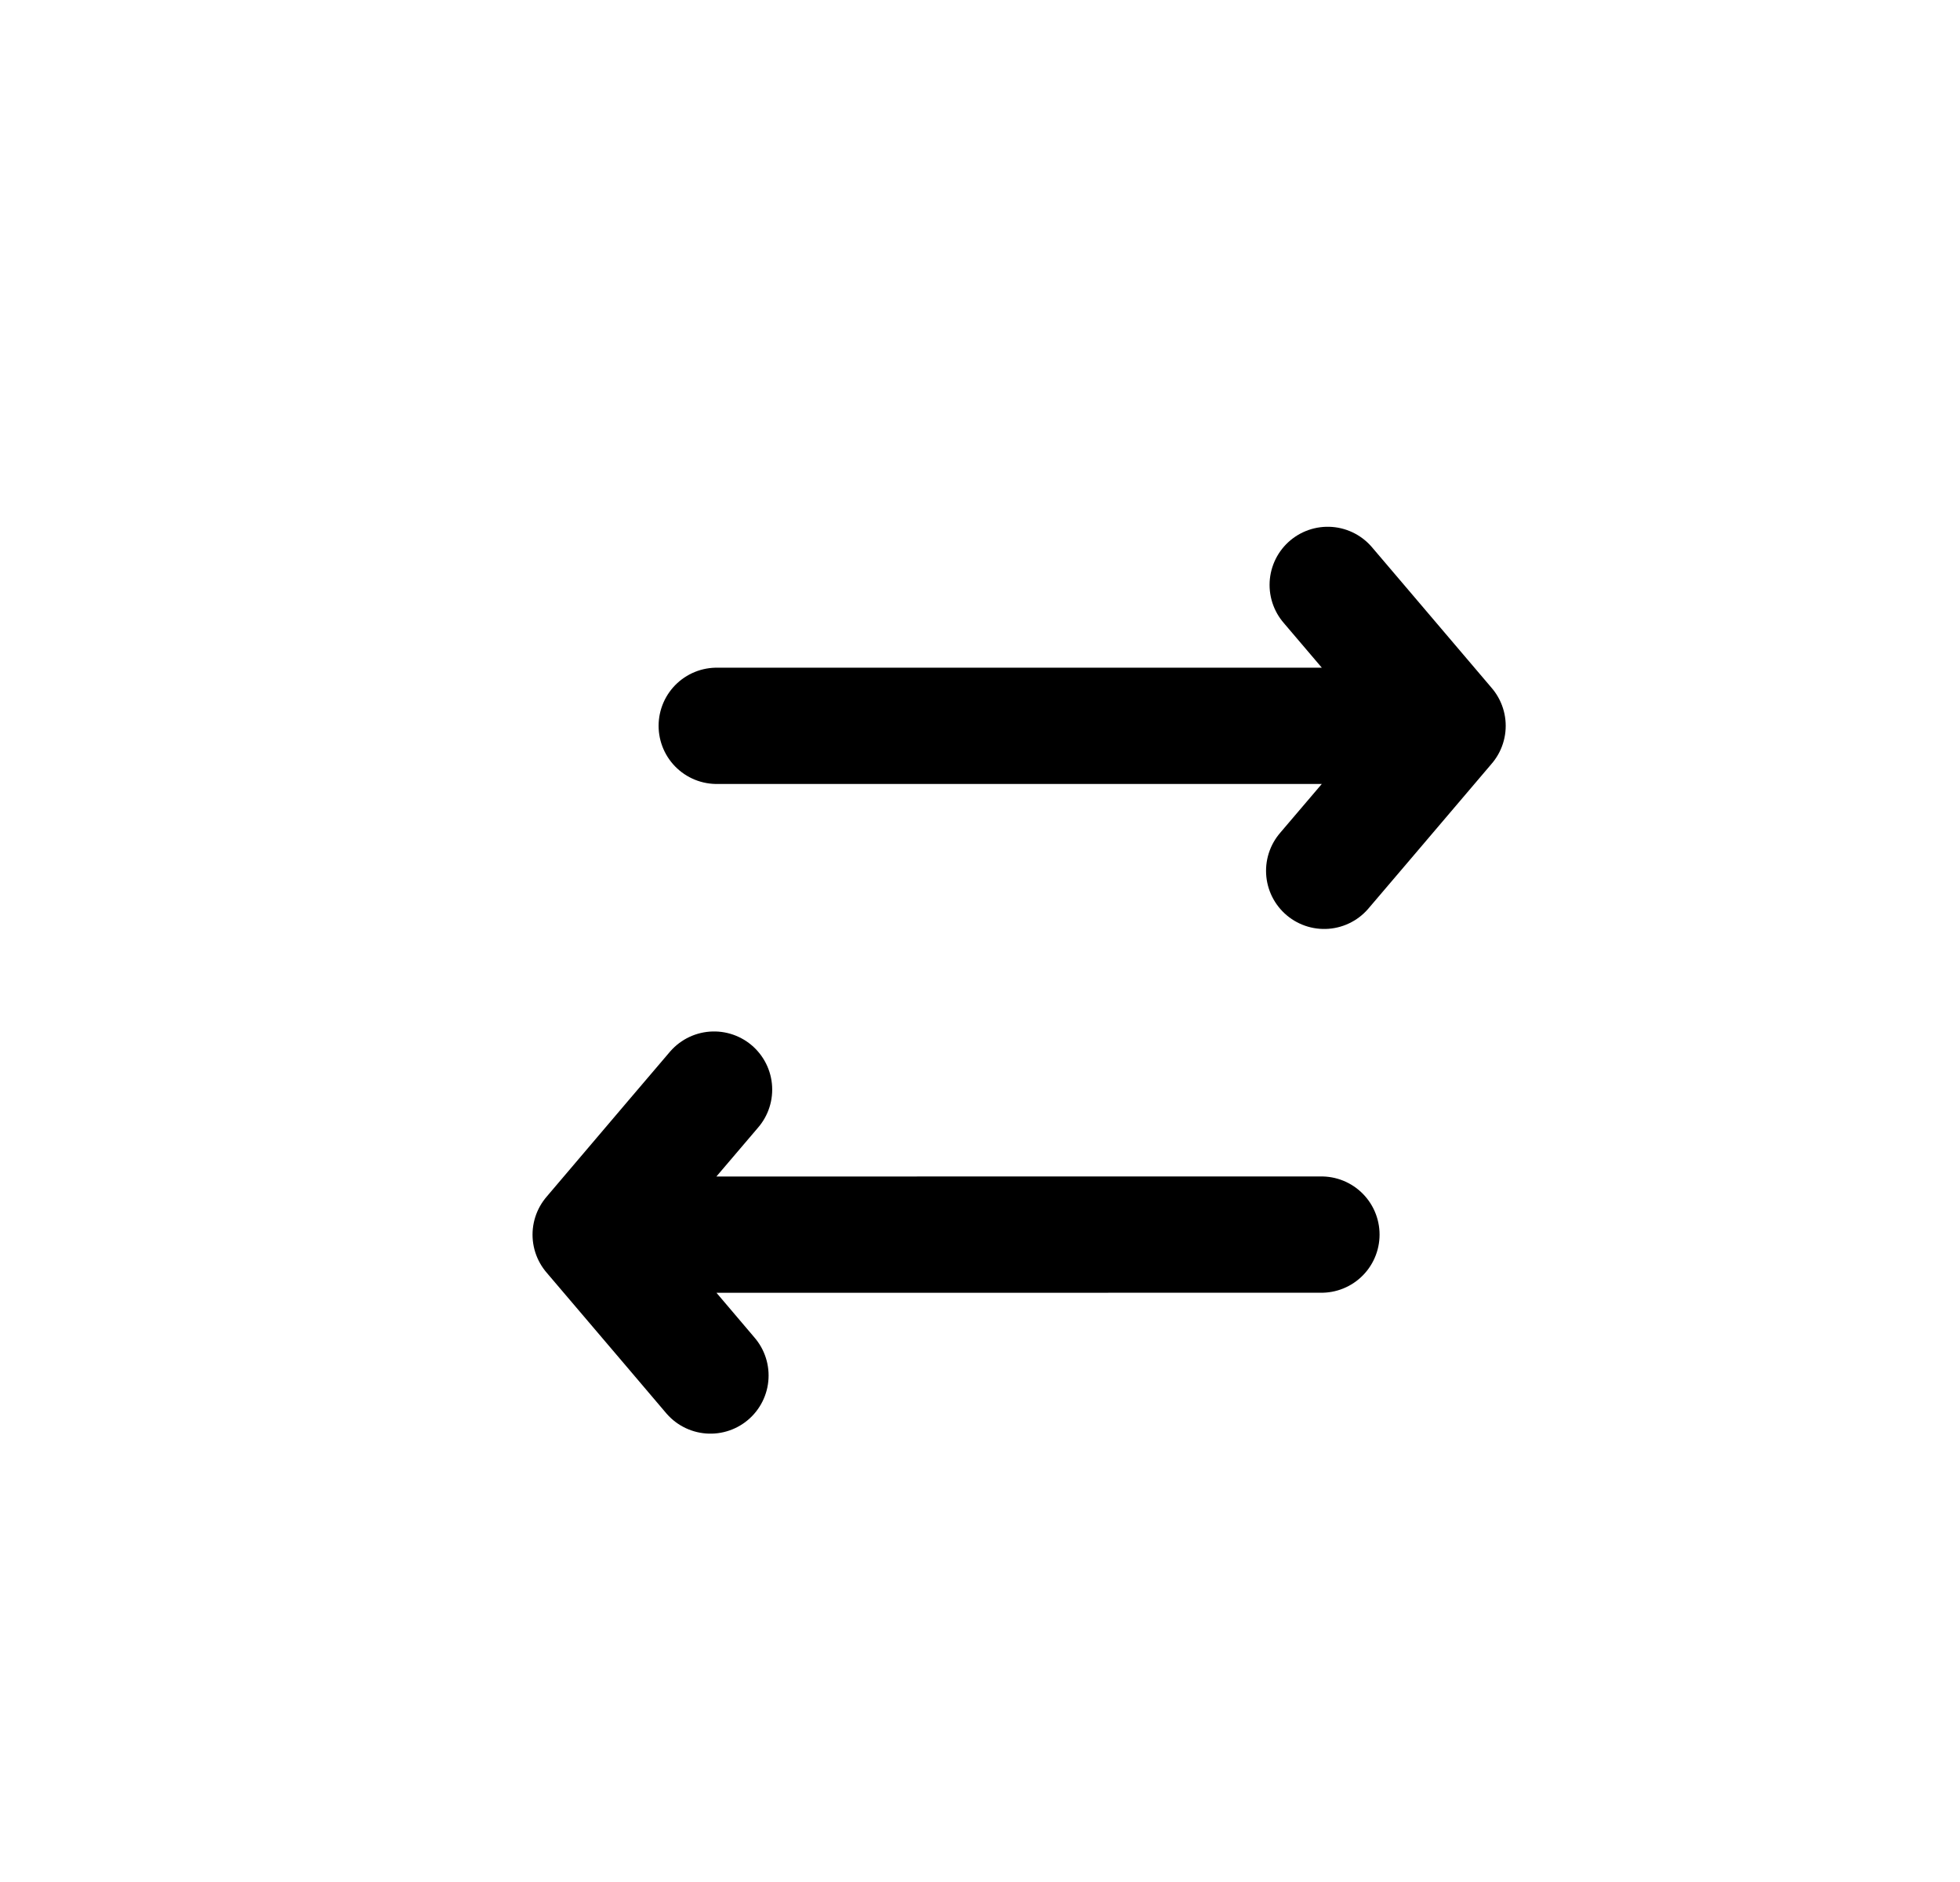
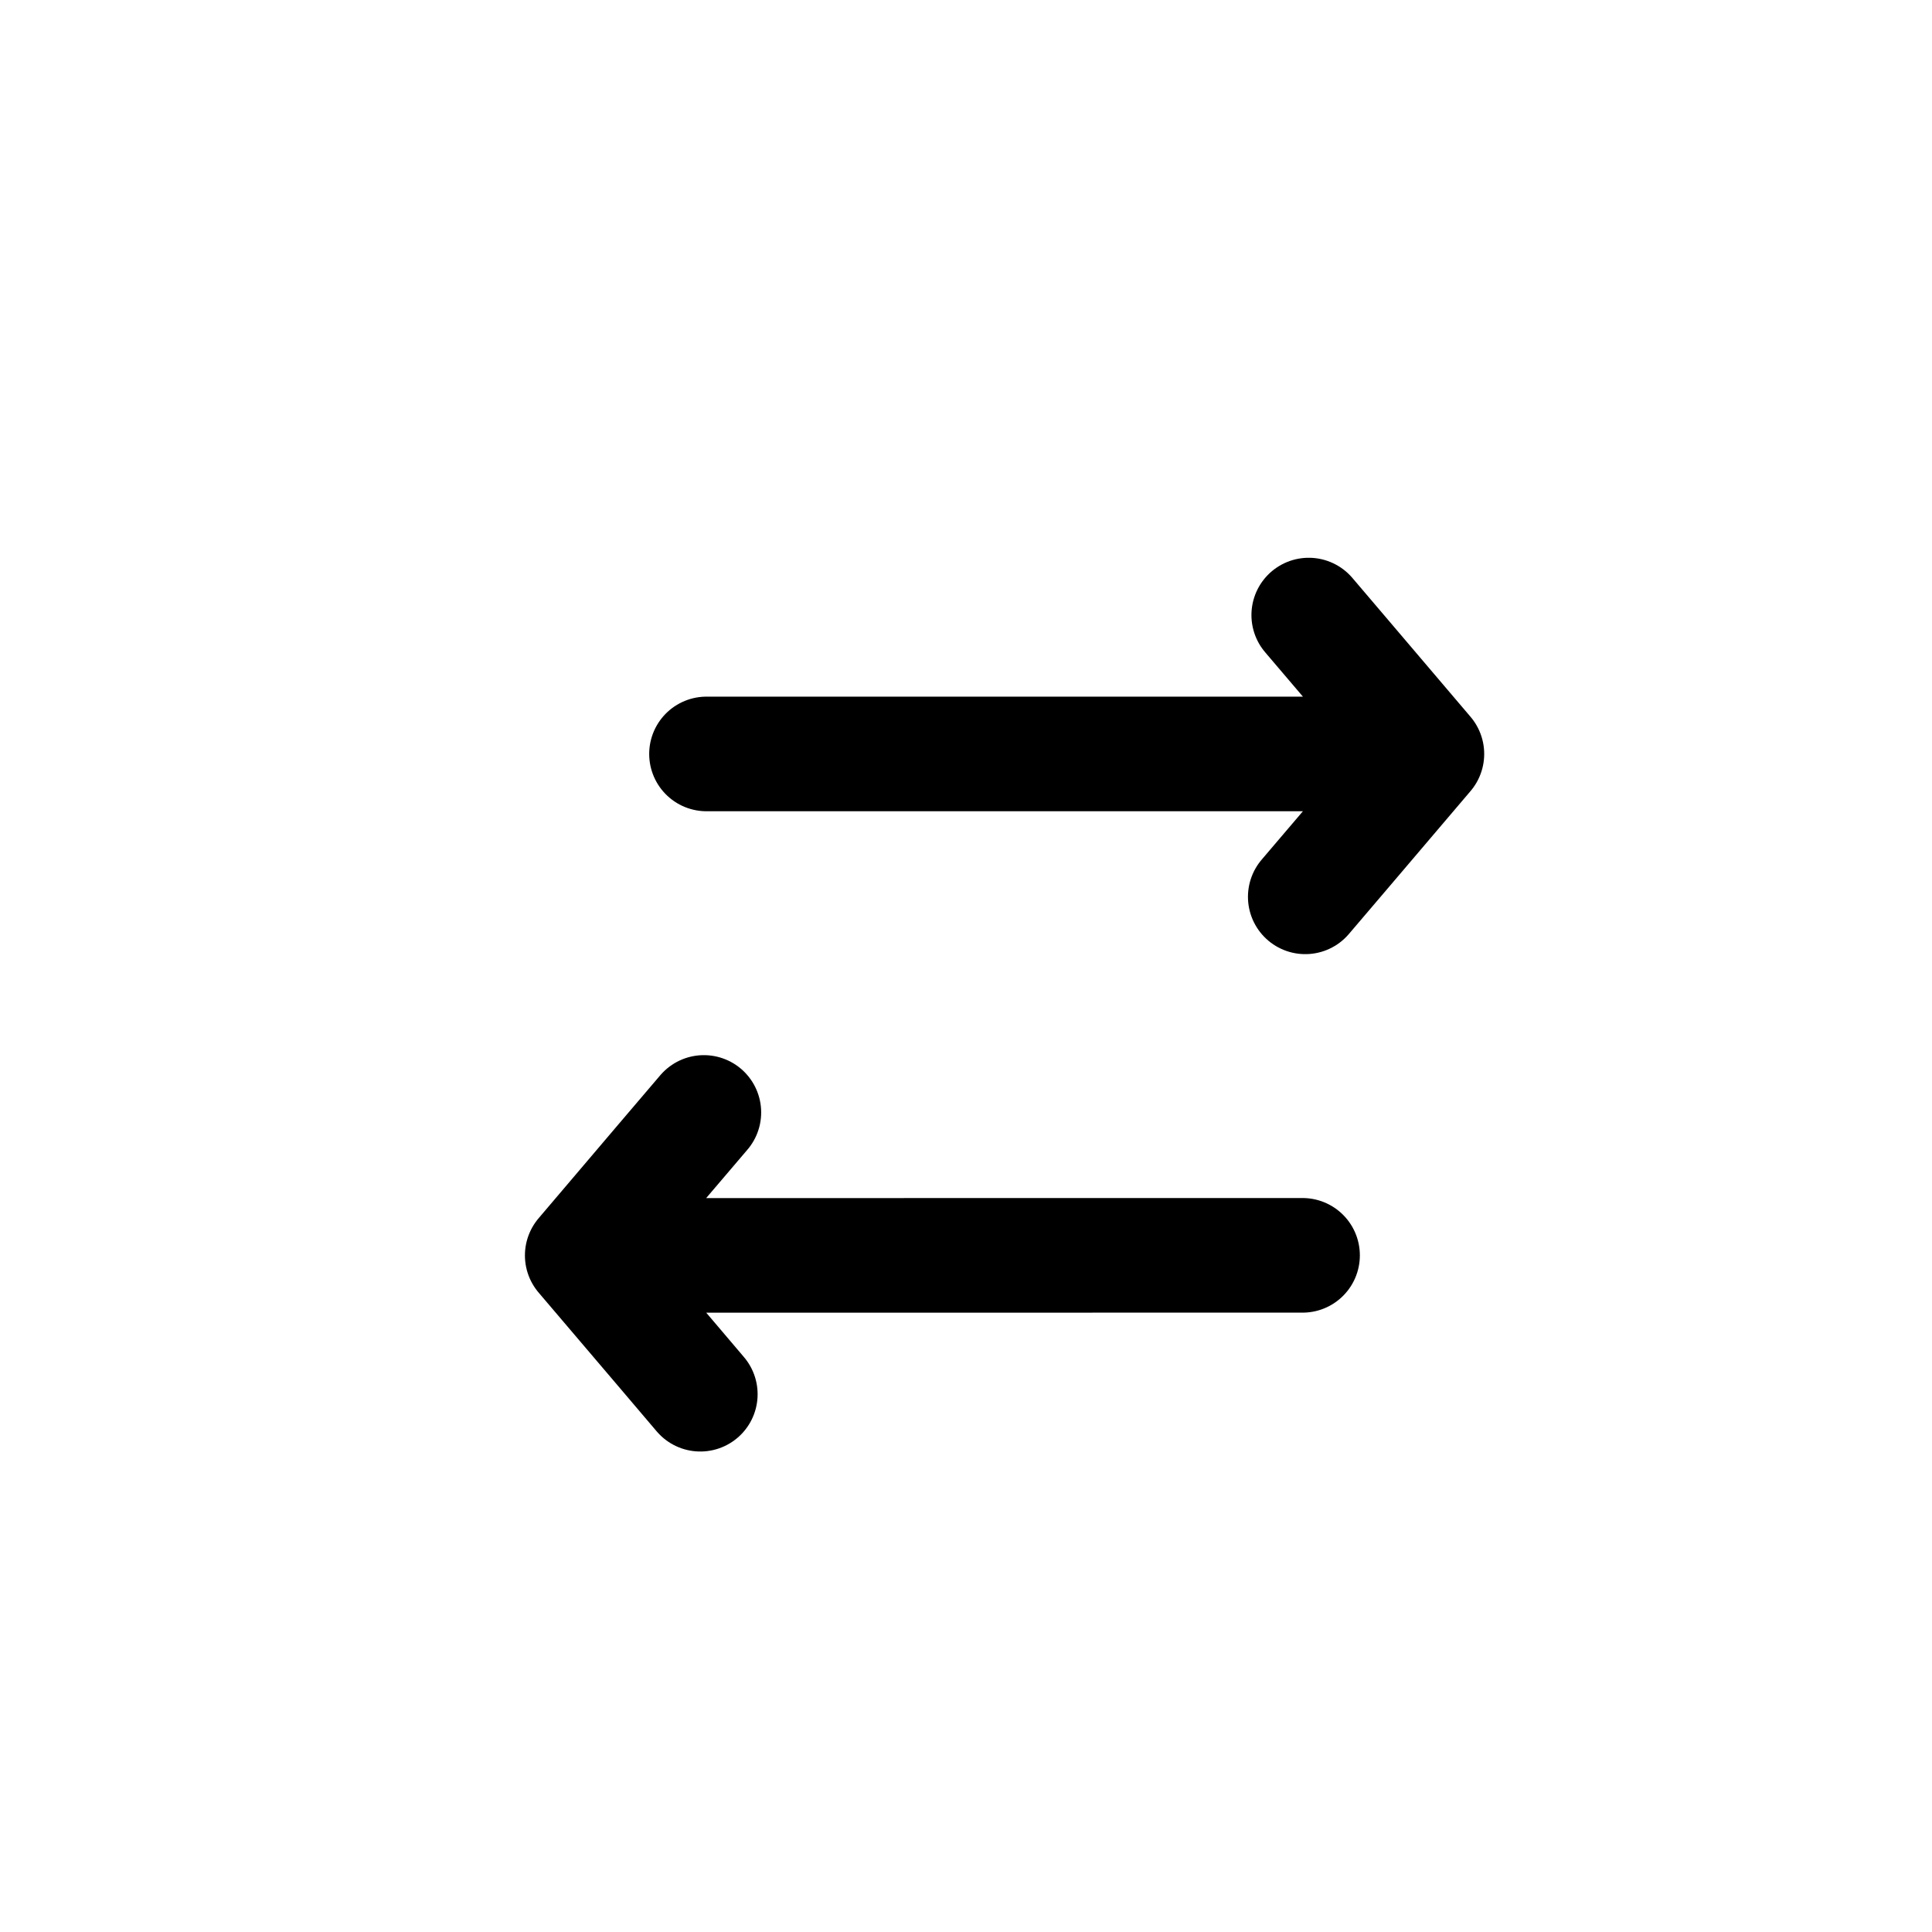
- <svg xmlns="http://www.w3.org/2000/svg" width="25" height="24" viewBox="0 0 25 24" fill="none">
+ <svg xmlns="http://www.w3.org/2000/svg" width="20" height="20" viewBox="0 0 25 24" fill="none">
  <path d="M18.464 9.256L10.265 9.256L9.142 9.256M18.464 9.256L17.445 8.058L16.935 7.459M18.464 9.256L17.415 10.489L16.89 11.105" stroke="currentColor" stroke-width="1.483" stroke-linecap="round" stroke-linejoin="round" />
  <path d="M7.534 15.745L15.732 15.744L16.855 15.744M7.534 15.745L8.583 14.511L9.108 13.895M7.534 15.745L8.553 16.942L9.062 17.541" stroke="currentColor" stroke-width="1.483" stroke-linecap="round" stroke-linejoin="round" />
</svg>
